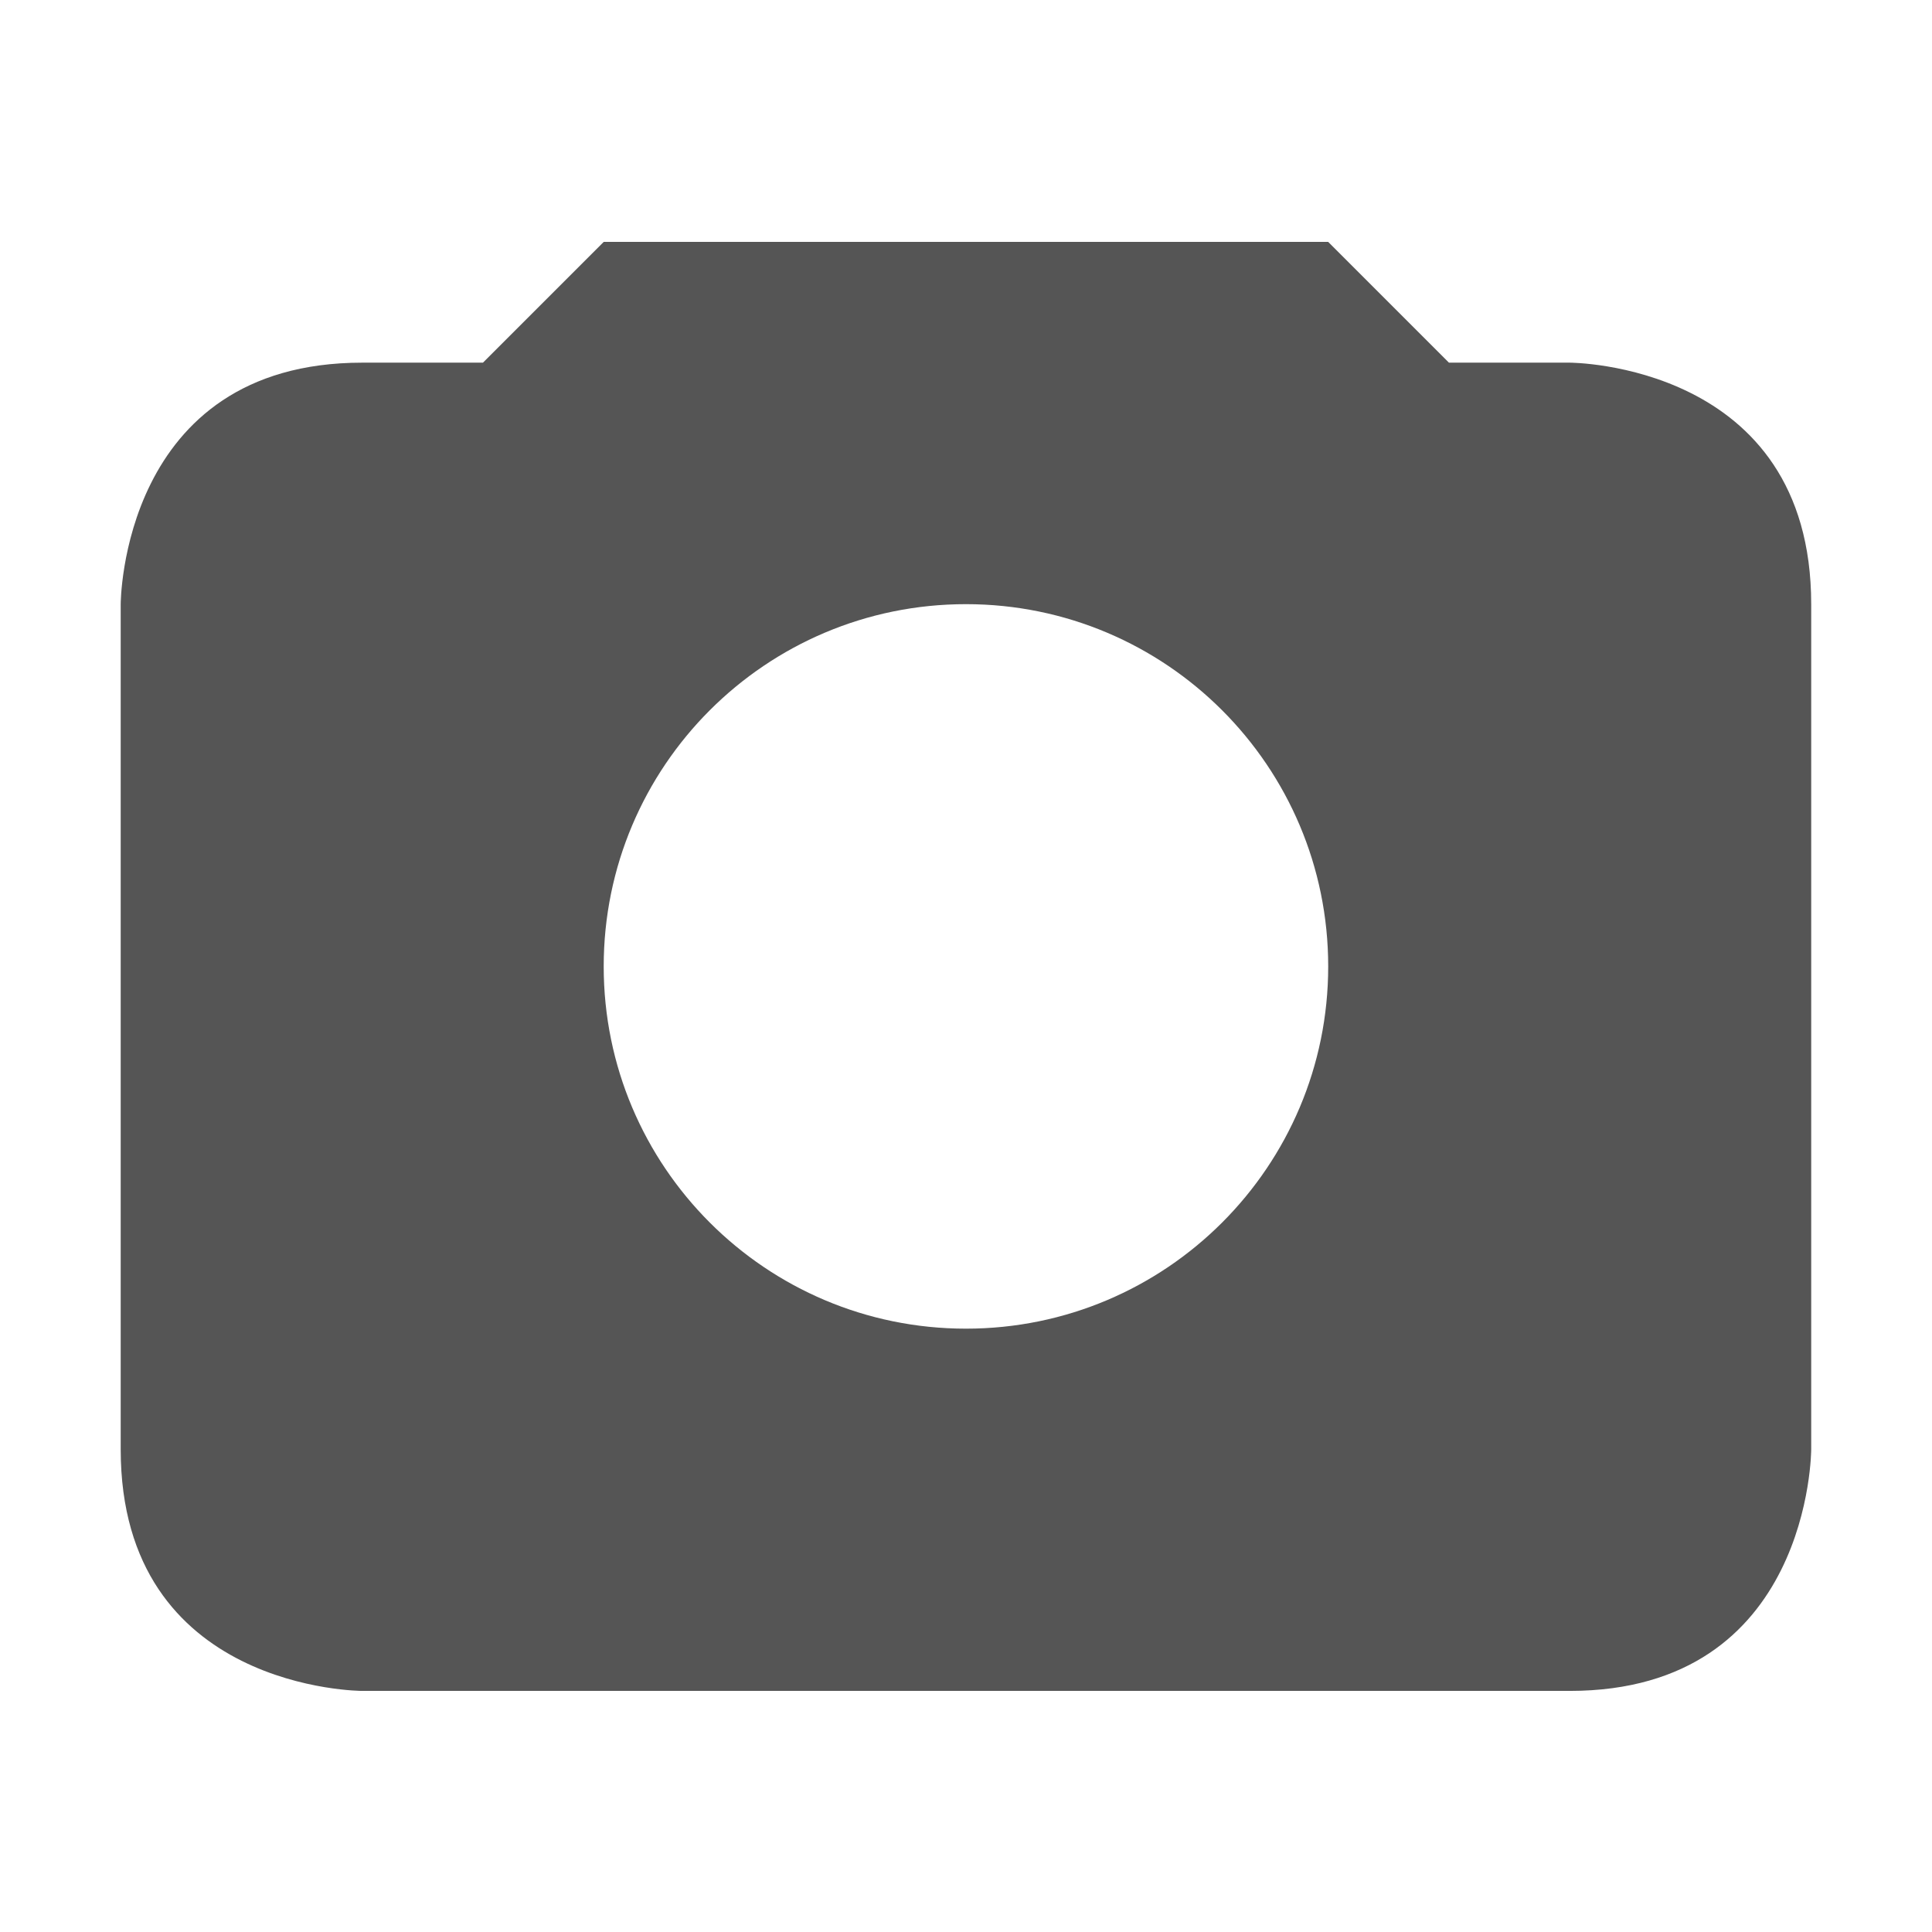
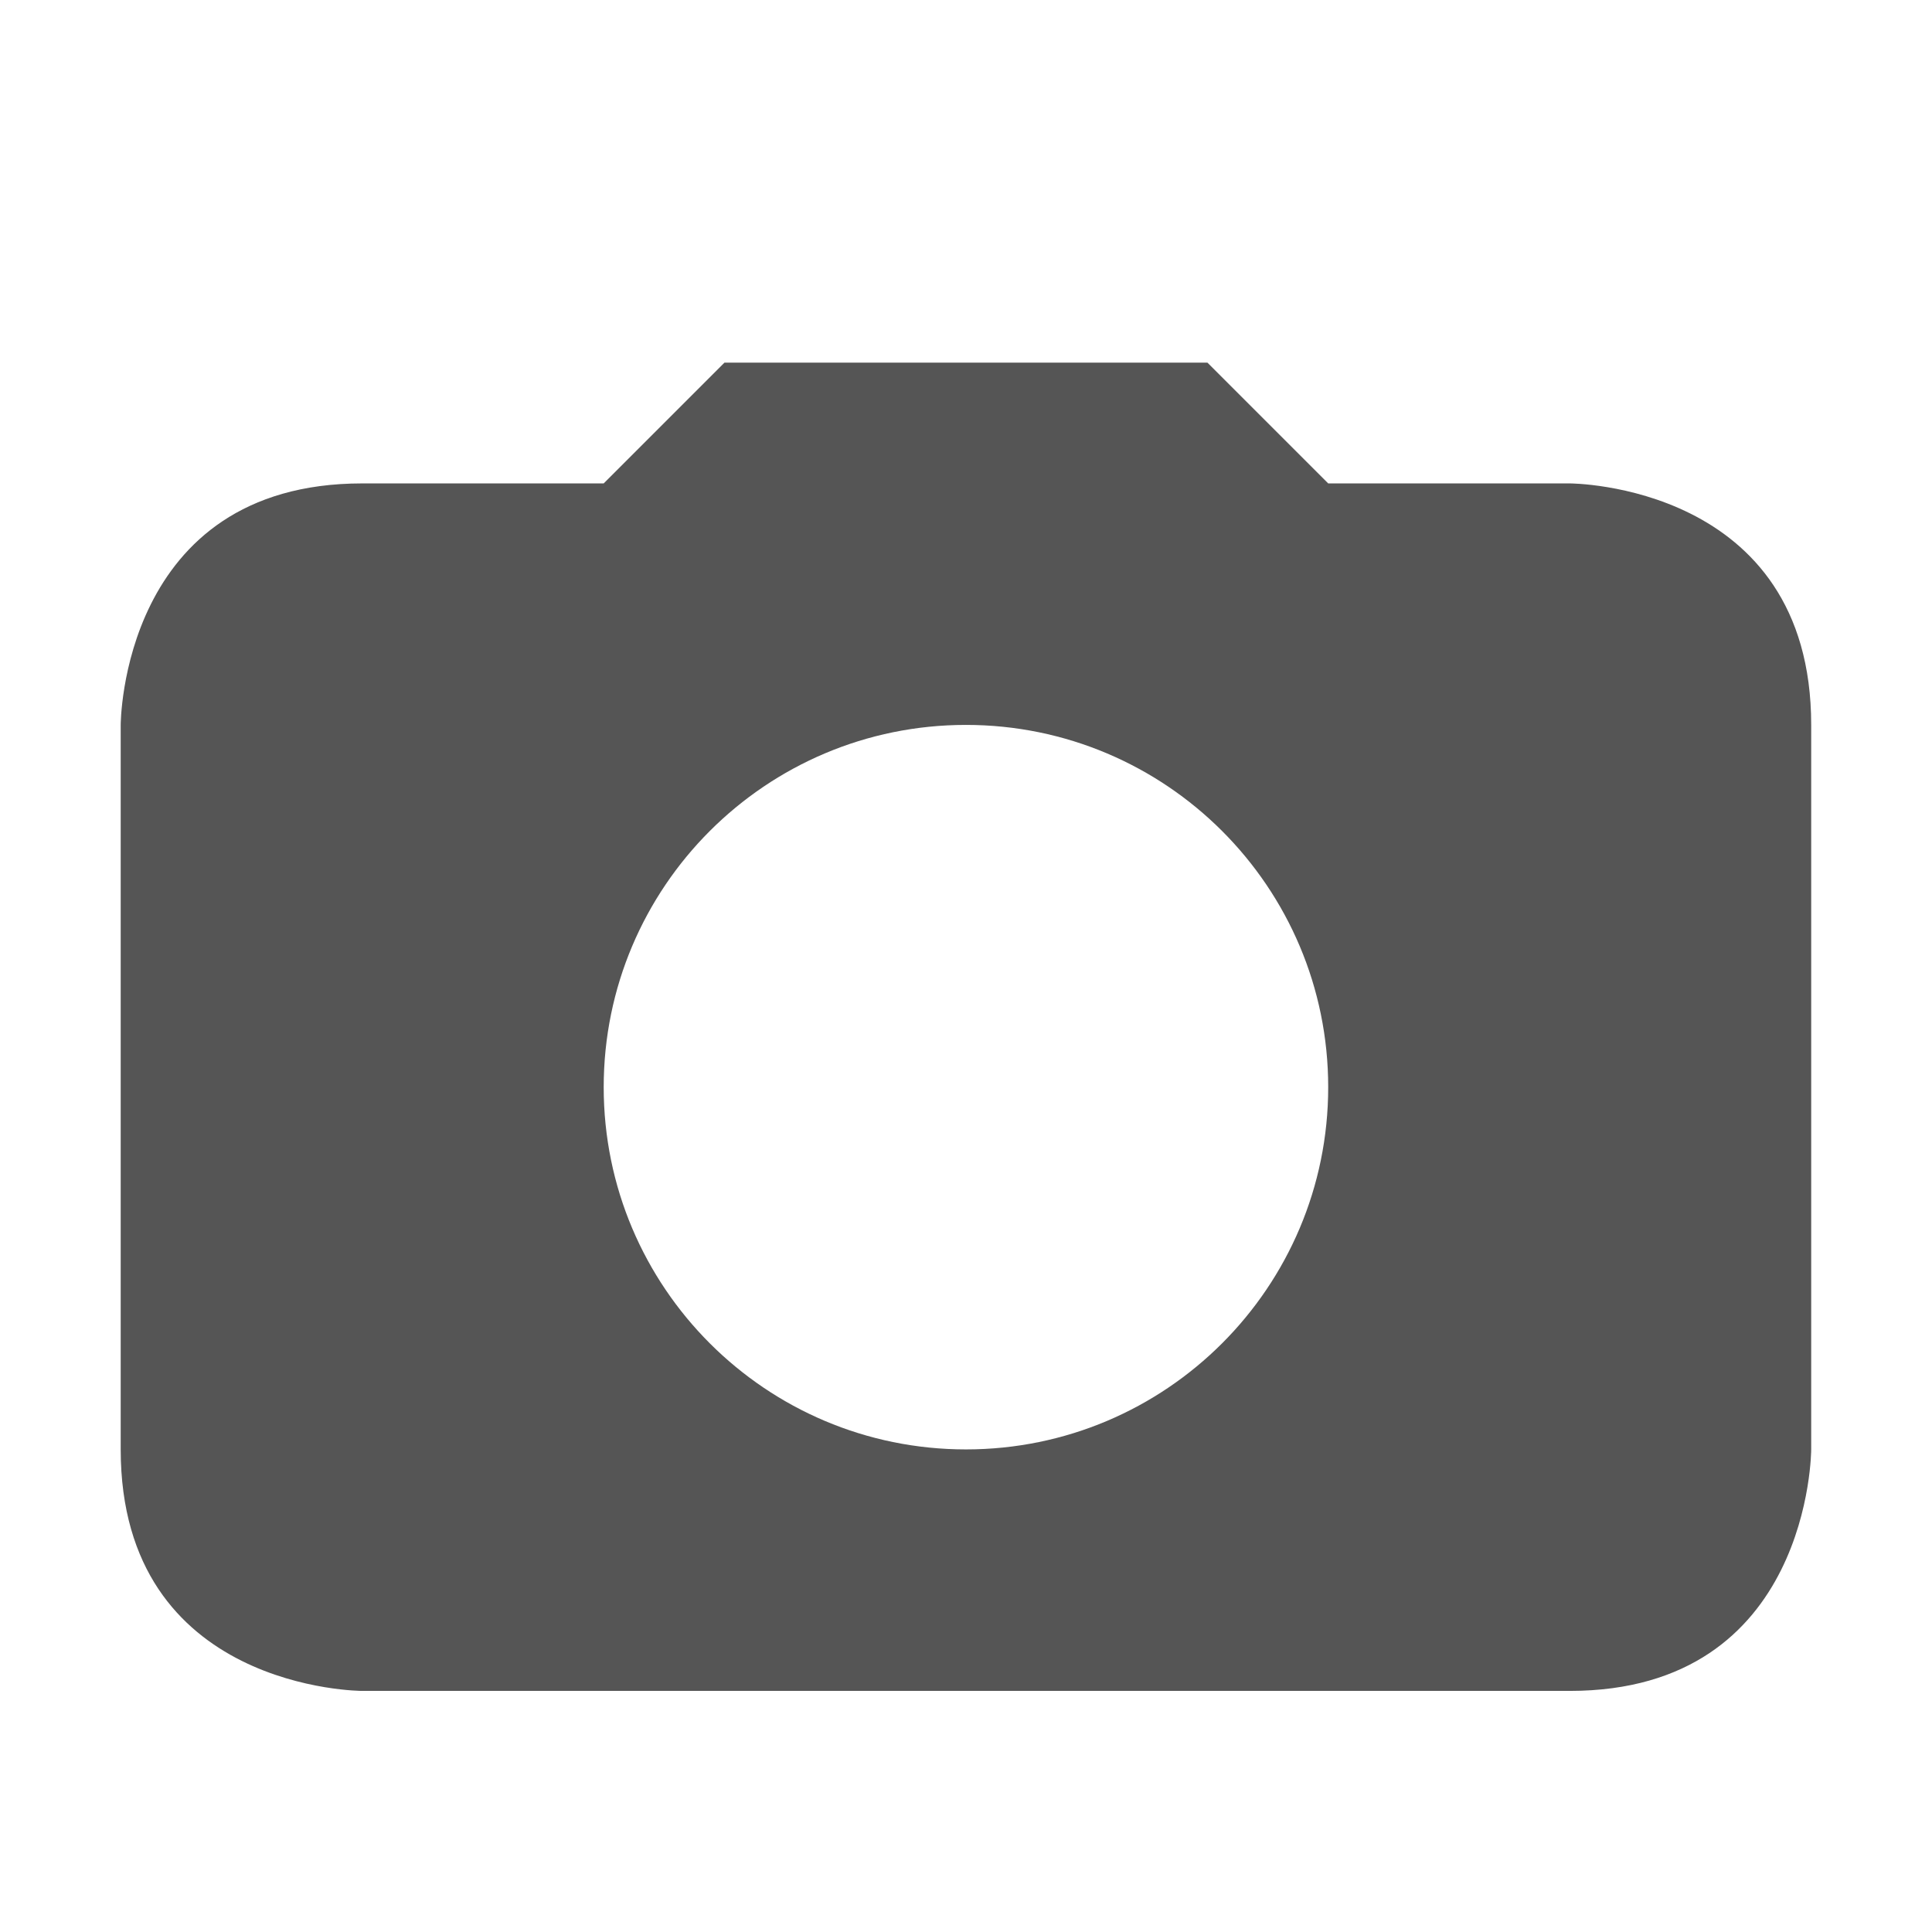
<svg xmlns="http://www.w3.org/2000/svg" xmlns:ns1="http://www.openswatchbook.org/uri/2009/osb" height="16" id="svg7384" style="enable-background:new" version="1.1" width="16">
  <defs id="defs7386">
    <linearGradient id="linearGradient5606" ns1:paint="solid">
      <stop id="stop5608" offset="0" style="stop-color:#000000;stop-opacity:1;" />
    </linearGradient>
    <filter id="filter7554" style="color-interpolation-filters:sRGB">
      <feBlend id="feBlend7556" in2="BackgroundImage" mode="darken" />
    </filter>
  </defs>
-   <g id="layer9" style="display:inline" transform="translate(-325.0004,159.0034)" />
-   <g id="layer10" style="display:inline;filter:url(#filter7554)" transform="translate(-325.0004,159.0034)">
-     <path d="m 330,-157 -1,1 -1,0 c -2,0 -2,2 -2,2 l 0,7 c 0,2 2,2 2,2 l 10,0 c 2,0 2,-2 2,-2 l 0,-7 c 0,-2 -2,-2 -2,-2 l -1,0 -1,-1 z m 3,3 c 1.657,0 3,1.343 3,3 0,1.657 -1.343,3 -3,3 -1.657,0 -3,-1.343 -3,-3 0,-1.657 1.343,-3 3,-3 z" id="rect5238" style="color:#bebebe;display:inline;overflow:visible;visibility:visible;fill:#555555;fill-opacity:1;fill-rule:nonzero;stroke:none;stroke-width:3;marker:none;enable-background:accumulate" />
+   <g id="layer9" style="display:inline" transform="translate(-585.0004,159.0034)" />
+   <g id="layer10" style="display:inline;filter:url(#filter7554)" transform="translate(-585.0004,159.0034)">
+     <path d="m 591,-156 -1,1 -2,0 c -2,0 -2,2 -2,2 l 0,6 c 0,2 2,2 2,2 l 10,0 c 2,0 2,-2 2,-2 l 0,-6 c 0,-2 -2,-2 -2,-2 l -2,0 -1,-1 z m 2,3 c 1.657,0 3,1.343 3,3 0,1.657 -1.343,3 -3,3 -1.657,0 -3,-1.343 -3,-3 0,-1.657 1.343,-3 3,-3 z" id="rect5238" style="color:#bebebe;display:inline;overflow:visible;visibility:visible;fill:#555555;fill-opacity:1;fill-rule:nonzero;stroke:none;stroke-width:3;marker:none;enable-background:accumulate" />
  </g>
-   <g id="layer1" style="display:inline" transform="translate(-84.0002,-457.9966)" />
-   <g id="layer14" style="display:inline" transform="translate(-325.0004,159.0034)" />
-   <g id="layer15" style="display:inline" transform="translate(-325.0004,159.0034)" />
-   <g id="g71291" style="display:inline" transform="translate(-325.0004,159.0034)" />
-   <g id="layer2" style="display:inline" transform="translate(-84.0002,-307.9966)" />
-   <g id="g6058" style="display:inline" transform="translate(-84.0002,-307.9966)" />
-   <g id="layer12" style="display:inline" transform="translate(-325.0004,159.0034)" />
+   <g id="layer1" style="display:inline" transform="translate(-344.0002,-457.9966)" />
+   <g id="layer14" style="display:inline" transform="translate(-585.0004,159.0034)" />
+   <g id="layer15" style="display:inline" transform="translate(-585.0004,159.0034)" />
+   <g id="g71291" style="display:inline" transform="translate(-585.0004,159.0034)" />
+   <g id="layer2" style="display:inline" transform="translate(-344.0002,-307.9966)" />
+   <g id="layer12" style="display:inline" transform="translate(-585.0004,159.0034)" />
</svg>
